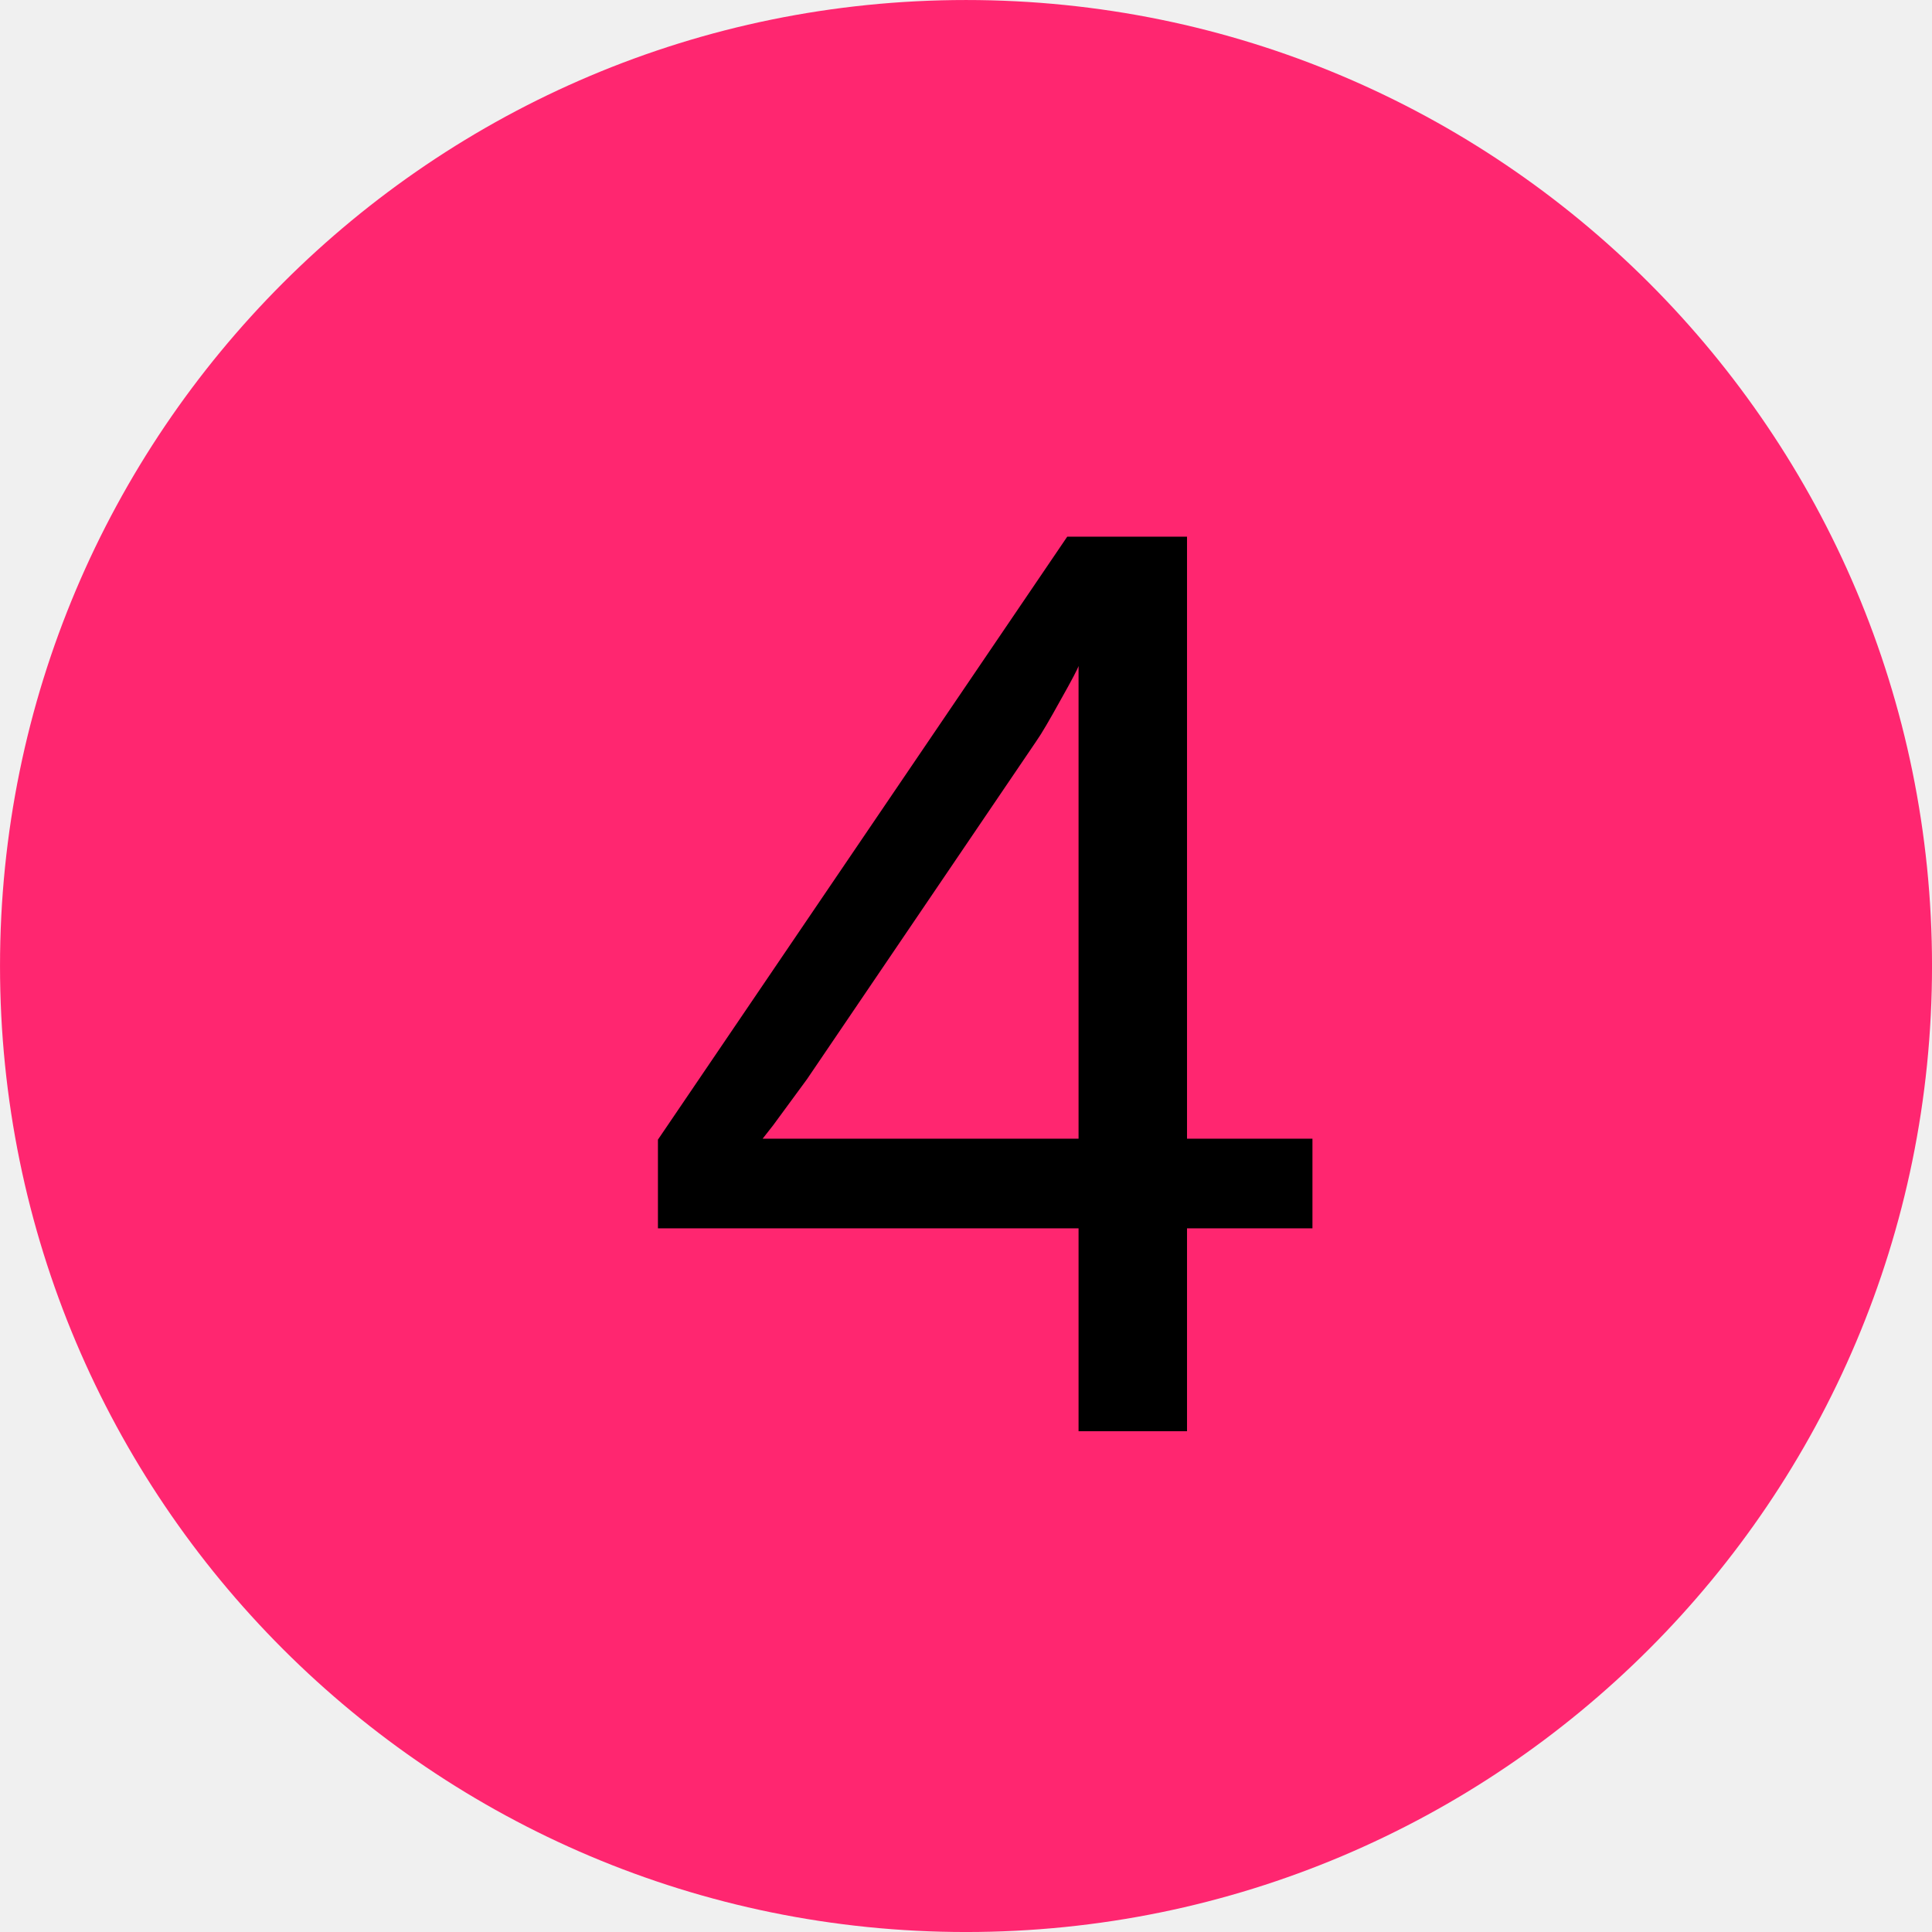
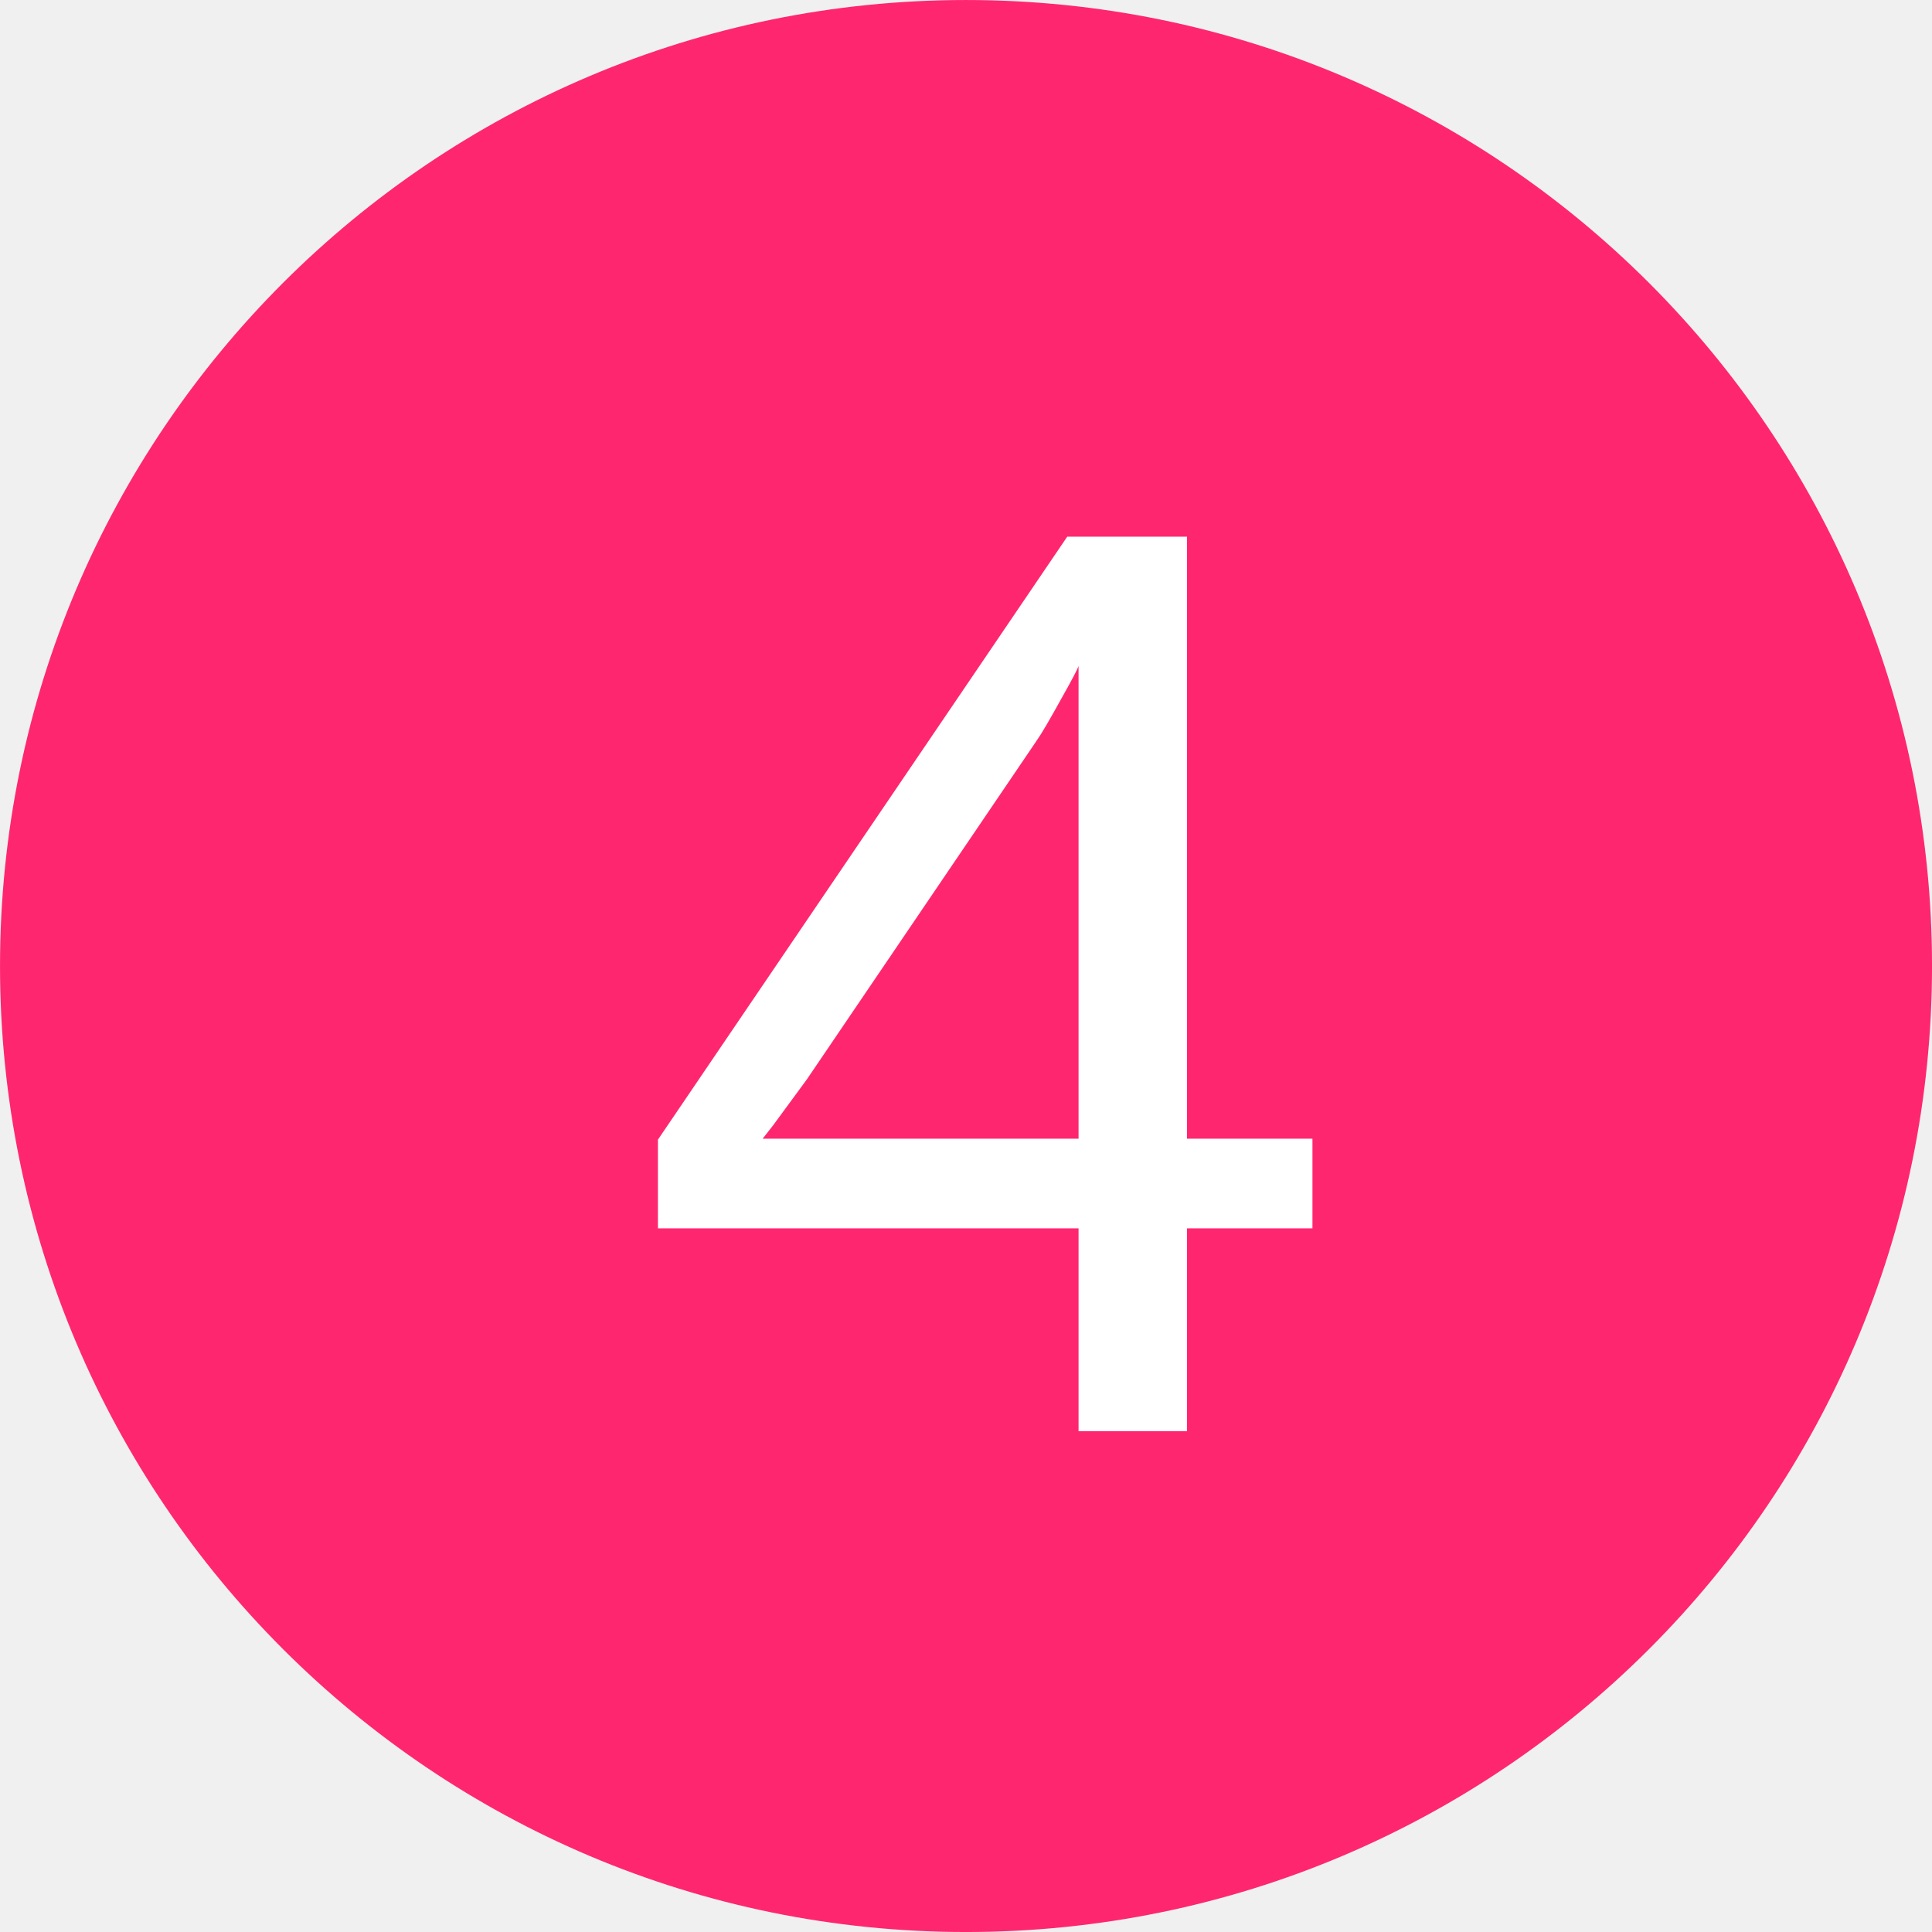
<svg xmlns="http://www.w3.org/2000/svg" width="32mm" height="32mm" viewBox="0 0 32 32" version="1.1" id="svg1542" xml:space="preserve">
  <defs id="defs1539">
    <linearGradient id="swatch8">
      <stop style="stop-color:#ff2670;stop-opacity:1;" offset="0" id="stop8" />
    </linearGradient>
    <rect x="-6.245" y="-117.092" width="504.275" height="70.255" id="rect2071" />
    <marker orient="auto" refY="0" refX="0" id="TriangleOutM-6-3-9-7-9-8-1-4" style="overflow:visible" viewBox="0 0 4.26 4.924" markerWidth="4.26" markerHeight="4.924" preserveAspectRatio="xMidYMid">
      <path id="path1092-96-1-3-93-0-2-7-4" d="M 5.77,0 -2.88,5 V -5 Z" style="fill:#e1147b;fill-opacity:1;fill-rule:evenodd;stroke:#e1147b;stroke-width:1pt;stroke-opacity:1" transform="scale(0.4)" />
    </marker>
    <marker orient="auto" refY="0" refX="0" id="TriangleOutM-6-3-9-7-9-8-1-4-4" style="overflow:visible" viewBox="0 0 4.26 4.924" markerWidth="4.26" markerHeight="4.924" preserveAspectRatio="xMidYMid">
      <path id="path1092-96-1-3-93-0-2-7-4-7" d="M 5.77,0 -2.88,5 V -5 Z" style="fill:#e1147b;fill-opacity:1;fill-rule:evenodd;stroke:#e1147b;stroke-width:1pt;stroke-opacity:1" transform="scale(0.4)" />
    </marker>
    <marker orient="auto" refY="0" refX="0" id="TriangleOutM-6-3-9-7-9-8-1-4-8" style="overflow:visible">
      <path id="path1092-96-1-3-93-0-2-7-4-0" d="M 5.77,0 -2.88,5 V -5 Z" style="fill:#e1147b;fill-opacity:1;fill-rule:evenodd;stroke:#e1147b;stroke-width:1pt;stroke-opacity:1" transform="scale(0.4)" />
    </marker>
    <marker style="overflow:visible" id="TriangleOutM-6-0" refX="0" refY="0" orient="auto">
      <path transform="scale(0.4)" style="fill:#53cbc8;fill-opacity:1;fill-rule:evenodd;stroke:#53cbc8;stroke-width:1pt;stroke-opacity:1" d="M 5.77,0 -2.88,5 V -5 Z" id="path1092-96-8" />
    </marker>
    <marker style="overflow:visible" id="TriangleOutM-6-3-2-7" refX="0" refY="0" orient="auto">
      <path transform="scale(0.4)" style="fill:#53cbc8;fill-opacity:1;fill-rule:evenodd;stroke:#53cbc8;stroke-width:1pt;stroke-opacity:1" d="M 5.77,0 -2.88,5 V -5 Z" id="path1092-96-1-6-4" />
    </marker>
    <marker orient="auto" refY="0" refX="0" id="TriangleOutM-6-3-1" style="overflow:visible">
      <path id="path1092-96-1-9" d="M 5.77,0 -2.88,5 V -5 Z" style="fill:#53cbc8;fill-opacity:1;fill-rule:evenodd;stroke:#53cbc8;stroke-width:1pt;stroke-opacity:1" transform="scale(0.4)" />
    </marker>
    <marker style="overflow:visible" id="TriangleOutM-6-0-2" refX="0" refY="0" orient="auto">
      <path transform="scale(0.4)" style="fill:#53cbc8;fill-opacity:1;fill-rule:evenodd;stroke:#53cbc8;stroke-width:1pt;stroke-opacity:1" d="M 5.77,0 -2.88,5 V -5 Z" id="path1092-96-8-5" />
    </marker>
    <marker style="overflow:visible" id="TriangleOutM-6-3-2-7-1" refX="0" refY="0" orient="auto">
      <path transform="scale(0.4)" style="fill:#53cbc8;fill-opacity:1;fill-rule:evenodd;stroke:#53cbc8;stroke-width:1pt;stroke-opacity:1" d="M 5.77,0 -2.88,5 V -5 Z" id="path1092-96-1-6-4-1" />
    </marker>
    <marker orient="auto" refY="0" refX="0" id="TriangleOutM-6-3-1-2" style="overflow:visible">
      <path id="path1092-96-1-9-0" d="M 5.77,0 -2.88,5 V -5 Z" style="fill:#53cbc8;fill-opacity:1;fill-rule:evenodd;stroke:#53cbc8;stroke-width:1pt;stroke-opacity:1" transform="scale(0.4)" />
    </marker>
    <marker orient="auto" refY="0" refX="0" id="TriangleOutM-6-3-9-7-9-8-1-4-49" style="overflow:visible" viewBox="0 0 4.26 4.924" markerWidth="4.26" markerHeight="4.924" preserveAspectRatio="xMidYMid">
      <path id="path1092-96-1-3-93-0-2-7-4-2" d="M 5.77,0 -2.88,5 V -5 Z" style="fill:#e1147b;fill-opacity:1;fill-rule:evenodd;stroke:#e1147b;stroke-width:1pt;stroke-opacity:1" transform="scale(0.4)" />
    </marker>
    <marker orient="auto" refY="0" refX="0" id="TriangleOutM-6-3-9-7-9-8-1-4-4-2" style="overflow:visible" viewBox="0 0 4.26 4.924" markerWidth="4.26" markerHeight="4.924" preserveAspectRatio="xMidYMid">
      <path id="path1092-96-1-3-93-0-2-7-4-7-7" d="M 5.77,0 -2.88,5 V -5 Z" style="fill:#e1147b;fill-opacity:1;fill-rule:evenodd;stroke:#e1147b;stroke-width:1pt;stroke-opacity:1" transform="scale(0.4)" />
    </marker>
    <marker orient="auto" refY="0" refX="0" id="TriangleOutM-6-3-9-7-9-8-1-4-8-4" style="overflow:visible" viewBox="0 0 4.26 4.924" markerWidth="4.26" markerHeight="4.924" preserveAspectRatio="xMidYMid">
      <path id="path1092-96-1-3-93-0-2-7-4-0-8" d="M 5.77,0 -2.88,5 V -5 Z" style="fill:#e1147b;fill-opacity:1;fill-rule:evenodd;stroke:#e1147b;stroke-width:1pt;stroke-opacity:1" transform="scale(0.4)" />
    </marker>
    <marker orient="auto" refY="0" refX="0" id="TriangleOutM-6-3-9-7-9-8-1-4-8-4-9" style="overflow:visible" viewBox="0 0 4.26 4.924" markerWidth="4.26" markerHeight="4.924" preserveAspectRatio="xMidYMid">
      <path id="path1092-96-1-3-93-0-2-7-4-0-8-9" d="M 5.77,0 -2.88,5 V -5 Z" style="fill:#e1147b;fill-opacity:1;fill-rule:evenodd;stroke:#e1147b;stroke-width:1pt;stroke-opacity:1" transform="scale(0.4)" />
    </marker>
    <marker orient="auto" refY="0" refX="0" style="overflow:visible" viewBox="0 0 4.26 4.924" markerWidth="4.26" markerHeight="4.924" preserveAspectRatio="xMidYMid" id="TriangleOutM-6-3-9-7-9-8-1-4-8-48328">
      <path id="path1092-96-1-3-93-0-2-7-4-0-8-1" d="M 5.77,0 -2.88,5 V -5 Z" style="fill:#ff2670;fill-opacity:1;fill-rule:evenodd;stroke:#000000;stroke-width:1pt;stroke-opacity:1" transform="scale(0.4)" />
    </marker>
    <marker orient="auto" refY="0" refX="0" style="overflow:visible" viewBox="0 0 4.26 4.924" markerWidth="4.26" markerHeight="4.924" preserveAspectRatio="xMidYMid" id="TriangleOutM-6-3-9-7-9-8-1-4-8-483282145">
      <path id="path1092-96-1-3-93-0-2-7-4-0-8-1-1" d="M 5.77,0 -2.88,5 V -5 Z" style="fill:#ff2670;fill-opacity:1;fill-rule:evenodd;stroke:#ff2670;stroke-width:1pt;stroke-opacity:1" transform="scale(0.4)" />
    </marker>
    <marker orient="auto" refY="0" refX="0" style="overflow:visible" id="TriangleOutM-6-3-9-7-9-8-1-4-84870">
      <path id="path1092-96-1-3-93-0-2-7-4-0-1" d="M 5.77,0 -2.88,5 V -5 Z" style="fill:#ff2670;fill-opacity:1;fill-rule:evenodd;stroke:#ff2670;stroke-width:1pt;stroke-opacity:1" transform="scale(0.4)" />
    </marker>
    <marker orient="auto" refY="0" refX="0" style="overflow:visible" viewBox="0 0 4.26 4.924" markerWidth="4.26" markerHeight="4.924" preserveAspectRatio="xMidYMid" id="TriangleOutM-6-3-9-7-9-8-1-4-43804">
      <path id="path1092-96-1-3-93-0-2-7-4-7-1" d="M 5.77,0 -2.88,5 V -5 Z" style="fill:#ff2670;fill-opacity:1;fill-rule:evenodd;stroke:#ff2670;stroke-width:1pt;stroke-opacity:1" transform="scale(0.4)" />
    </marker>
    <marker orient="auto" refY="0" refX="0" style="overflow:visible" viewBox="0 0 4.26 4.924" markerWidth="4.26" markerHeight="4.924" preserveAspectRatio="xMidYMid" id="TriangleOutM-6-3-9-7-9-8-1-4-499713">
      <path id="path1092-96-1-3-93-0-2-7-4-2-1" d="M 5.77,0 -2.88,5 V -5 Z" style="fill:#ff2670;fill-opacity:1;fill-rule:evenodd;stroke:#ff2670;stroke-width:1pt;stroke-opacity:1" transform="scale(0.4)" />
    </marker>
    <marker orient="auto" refY="0" refX="0" style="overflow:visible" viewBox="0 0 4.26 4.924" markerWidth="4.26" markerHeight="4.924" preserveAspectRatio="xMidYMid" id="TriangleOutM-6-3-9-7-9-8-1-4-4-28983">
      <path id="path1092-96-1-3-93-0-2-7-4-7-7-1" d="M 5.77,0 -2.88,5 V -5 Z" style="fill:#ff2670;fill-opacity:1;fill-rule:evenodd;stroke:#ff2670;stroke-width:1pt;stroke-opacity:1" transform="scale(0.4)" />
    </marker>
    <marker orient="auto" refY="0" refX="0" style="overflow:visible" viewBox="0 0 4.26 4.924" markerWidth="4.26" markerHeight="4.924" preserveAspectRatio="xMidYMid" id="TriangleOutM-6-3-9-7-9-8-1-4-8-41829">
      <path id="path1092-96-1-3-93-0-2-7-4-0-8-1-1-1" d="M 5.77,0 -2.88,5 V -5 Z" style="fill:#ff2670;fill-opacity:1;fill-rule:evenodd;stroke:#ff2670;stroke-width:1pt;stroke-opacity:1" transform="scale(0.4)" />
    </marker>
    <marker orient="auto" refY="0" refX="0" style="overflow:visible" viewBox="0 0 4.26 4.924" markerWidth="4.26" markerHeight="4.924" preserveAspectRatio="xMidYMid" id="TriangleOutM-6-3-9-7-9-8-1-4-8-483282145-8">
      <path id="path1092-96-1-3-93-0-2-7-4-0-8-1-1-6" d="M 5.77,0 -2.88,5 V -5 Z" style="fill:#ff2670;fill-opacity:1;fill-rule:evenodd;stroke:#ff2670;stroke-width:1pt;stroke-opacity:1" transform="scale(0.4)" />
    </marker>
  </defs>
  <g id="layer1" transform="translate(-45.02471,-42.80875)">
    <text xml:space="preserve" transform="matrix(0.2645833,0,0,0.2645833,-47.91655,0.4130733)" id="text2069" style="font-size:40px;line-height:1.25;font-family:sans-serif;letter-spacing:0px;white-space:pre;shape-inside:url(#rect2071);display:inline" />
    <circle style="fill:#ff2670;fill-opacity:1;stroke:#ff2670;stroke-width:0;stroke-dasharray:none;stroke-opacity:1" id="path5-3-0" cx="61.025" cy="58.809" r="16" />
    <text id="text1188-9-1-5-60-3" y="66.498" x="55.439" style="font-style:normal;font-variant:normal;font-weight:normal;font-stretch:normal;font-size:21.528px;line-height:1.25;font-family:Arial;-inkscape-font-specification:'Arial, Normal';font-variant-ligatures:normal;font-variant-caps:normal;font-variant-numeric:normal;font-variant-east-asian:normal;fill:#ff2670;fill-opacity:1;stroke:#ff2670;stroke-width:0.897;stroke-opacity:1" xml:space="preserve" transform="scale(0.9997263,1.000274)">
-       <tspan style="font-style:normal;font-variant:normal;font-weight:normal;font-stretch:normal;font-size:21.528px;font-family:Arial;-inkscape-font-specification:'Arial, Normal';font-variant-ligatures:normal;font-variant-caps:normal;font-variant-numeric:normal;font-variant-east-asian:normal;fill:#000000;fill-opacity:1;stroke:none;stroke-width:0.897;stroke-opacity:1" y="66.498" x="55.439" id="tspan3453-5-4-0">4</tspan>
+       <tspan style="font-style:normal;font-variant:normal;font-weight:normal;font-stretch:normal;font-size:21.528px;font-family:Arial;-inkscape-font-specification:'Arial, Normal';font-variant-ligatures:normal;font-variant-caps:normal;font-variant-numeric:normal;font-variant-east-asian:normal;fill:#ffffff;fill-opacity:1;stroke:none;stroke-width:0.897;stroke-opacity:1" y="66.498" x="55.439" id="tspan3453-5-4-0">4</tspan>
    </text>
  </g>
</svg>
